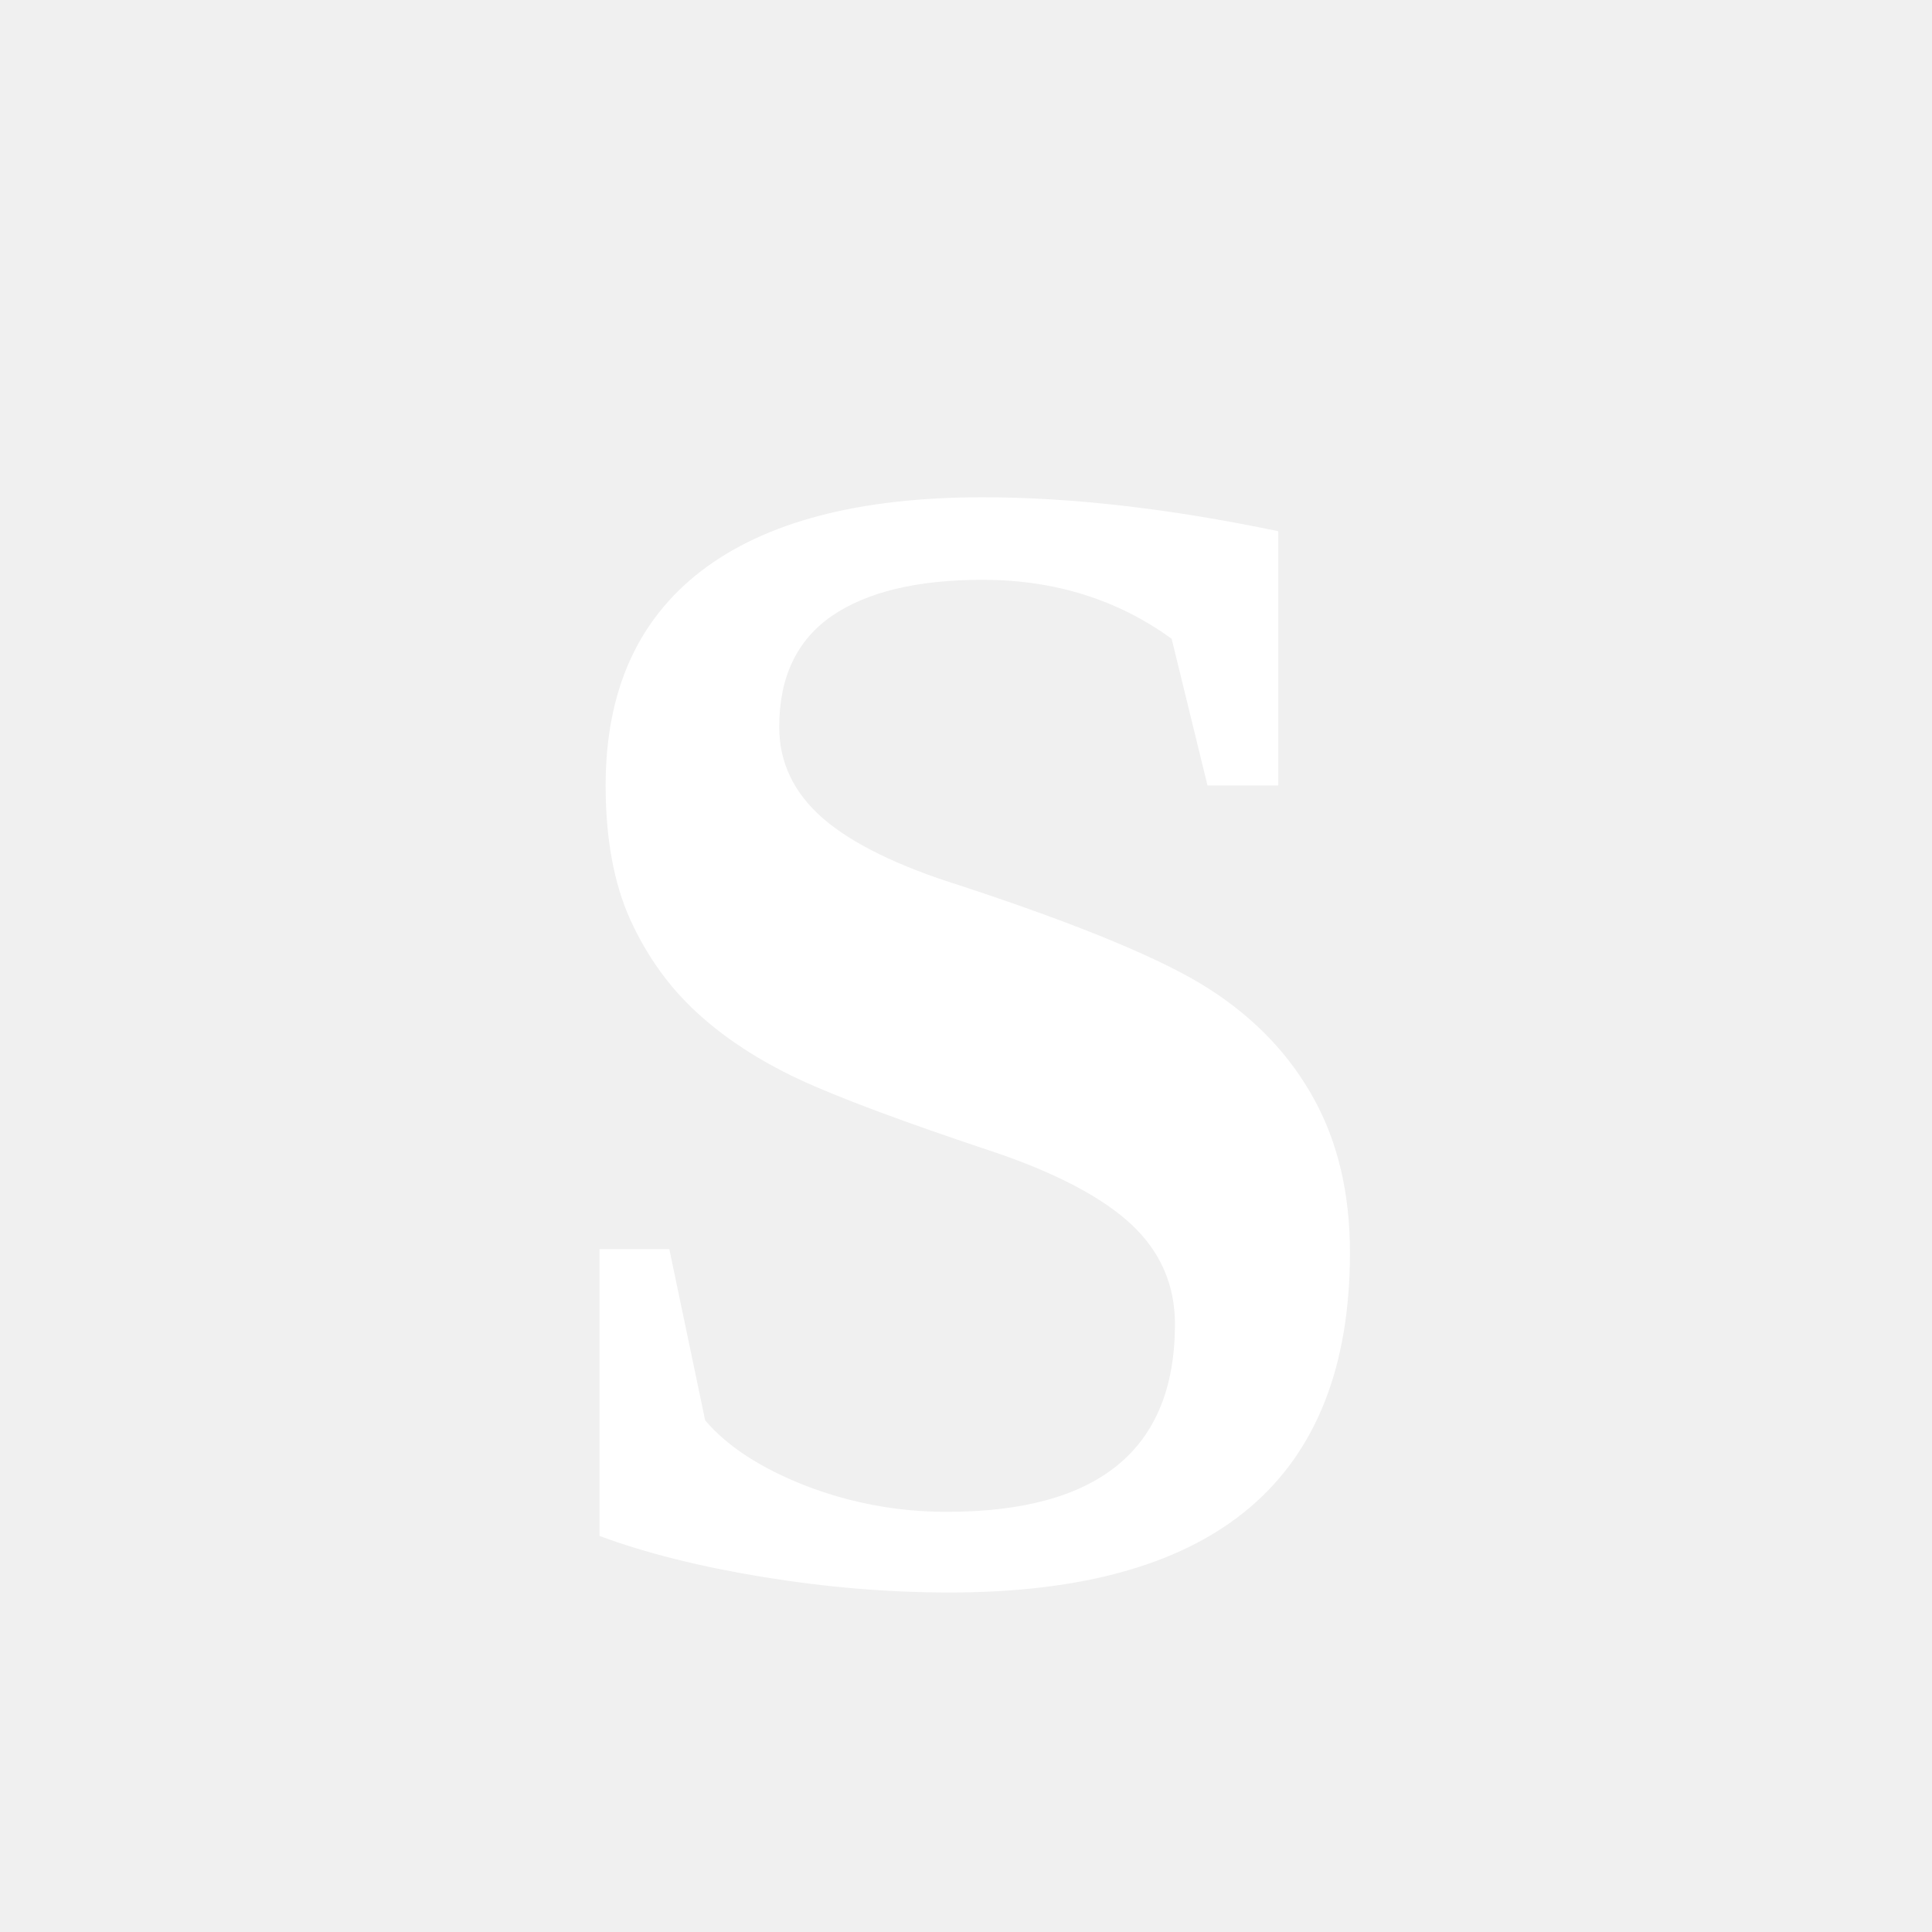
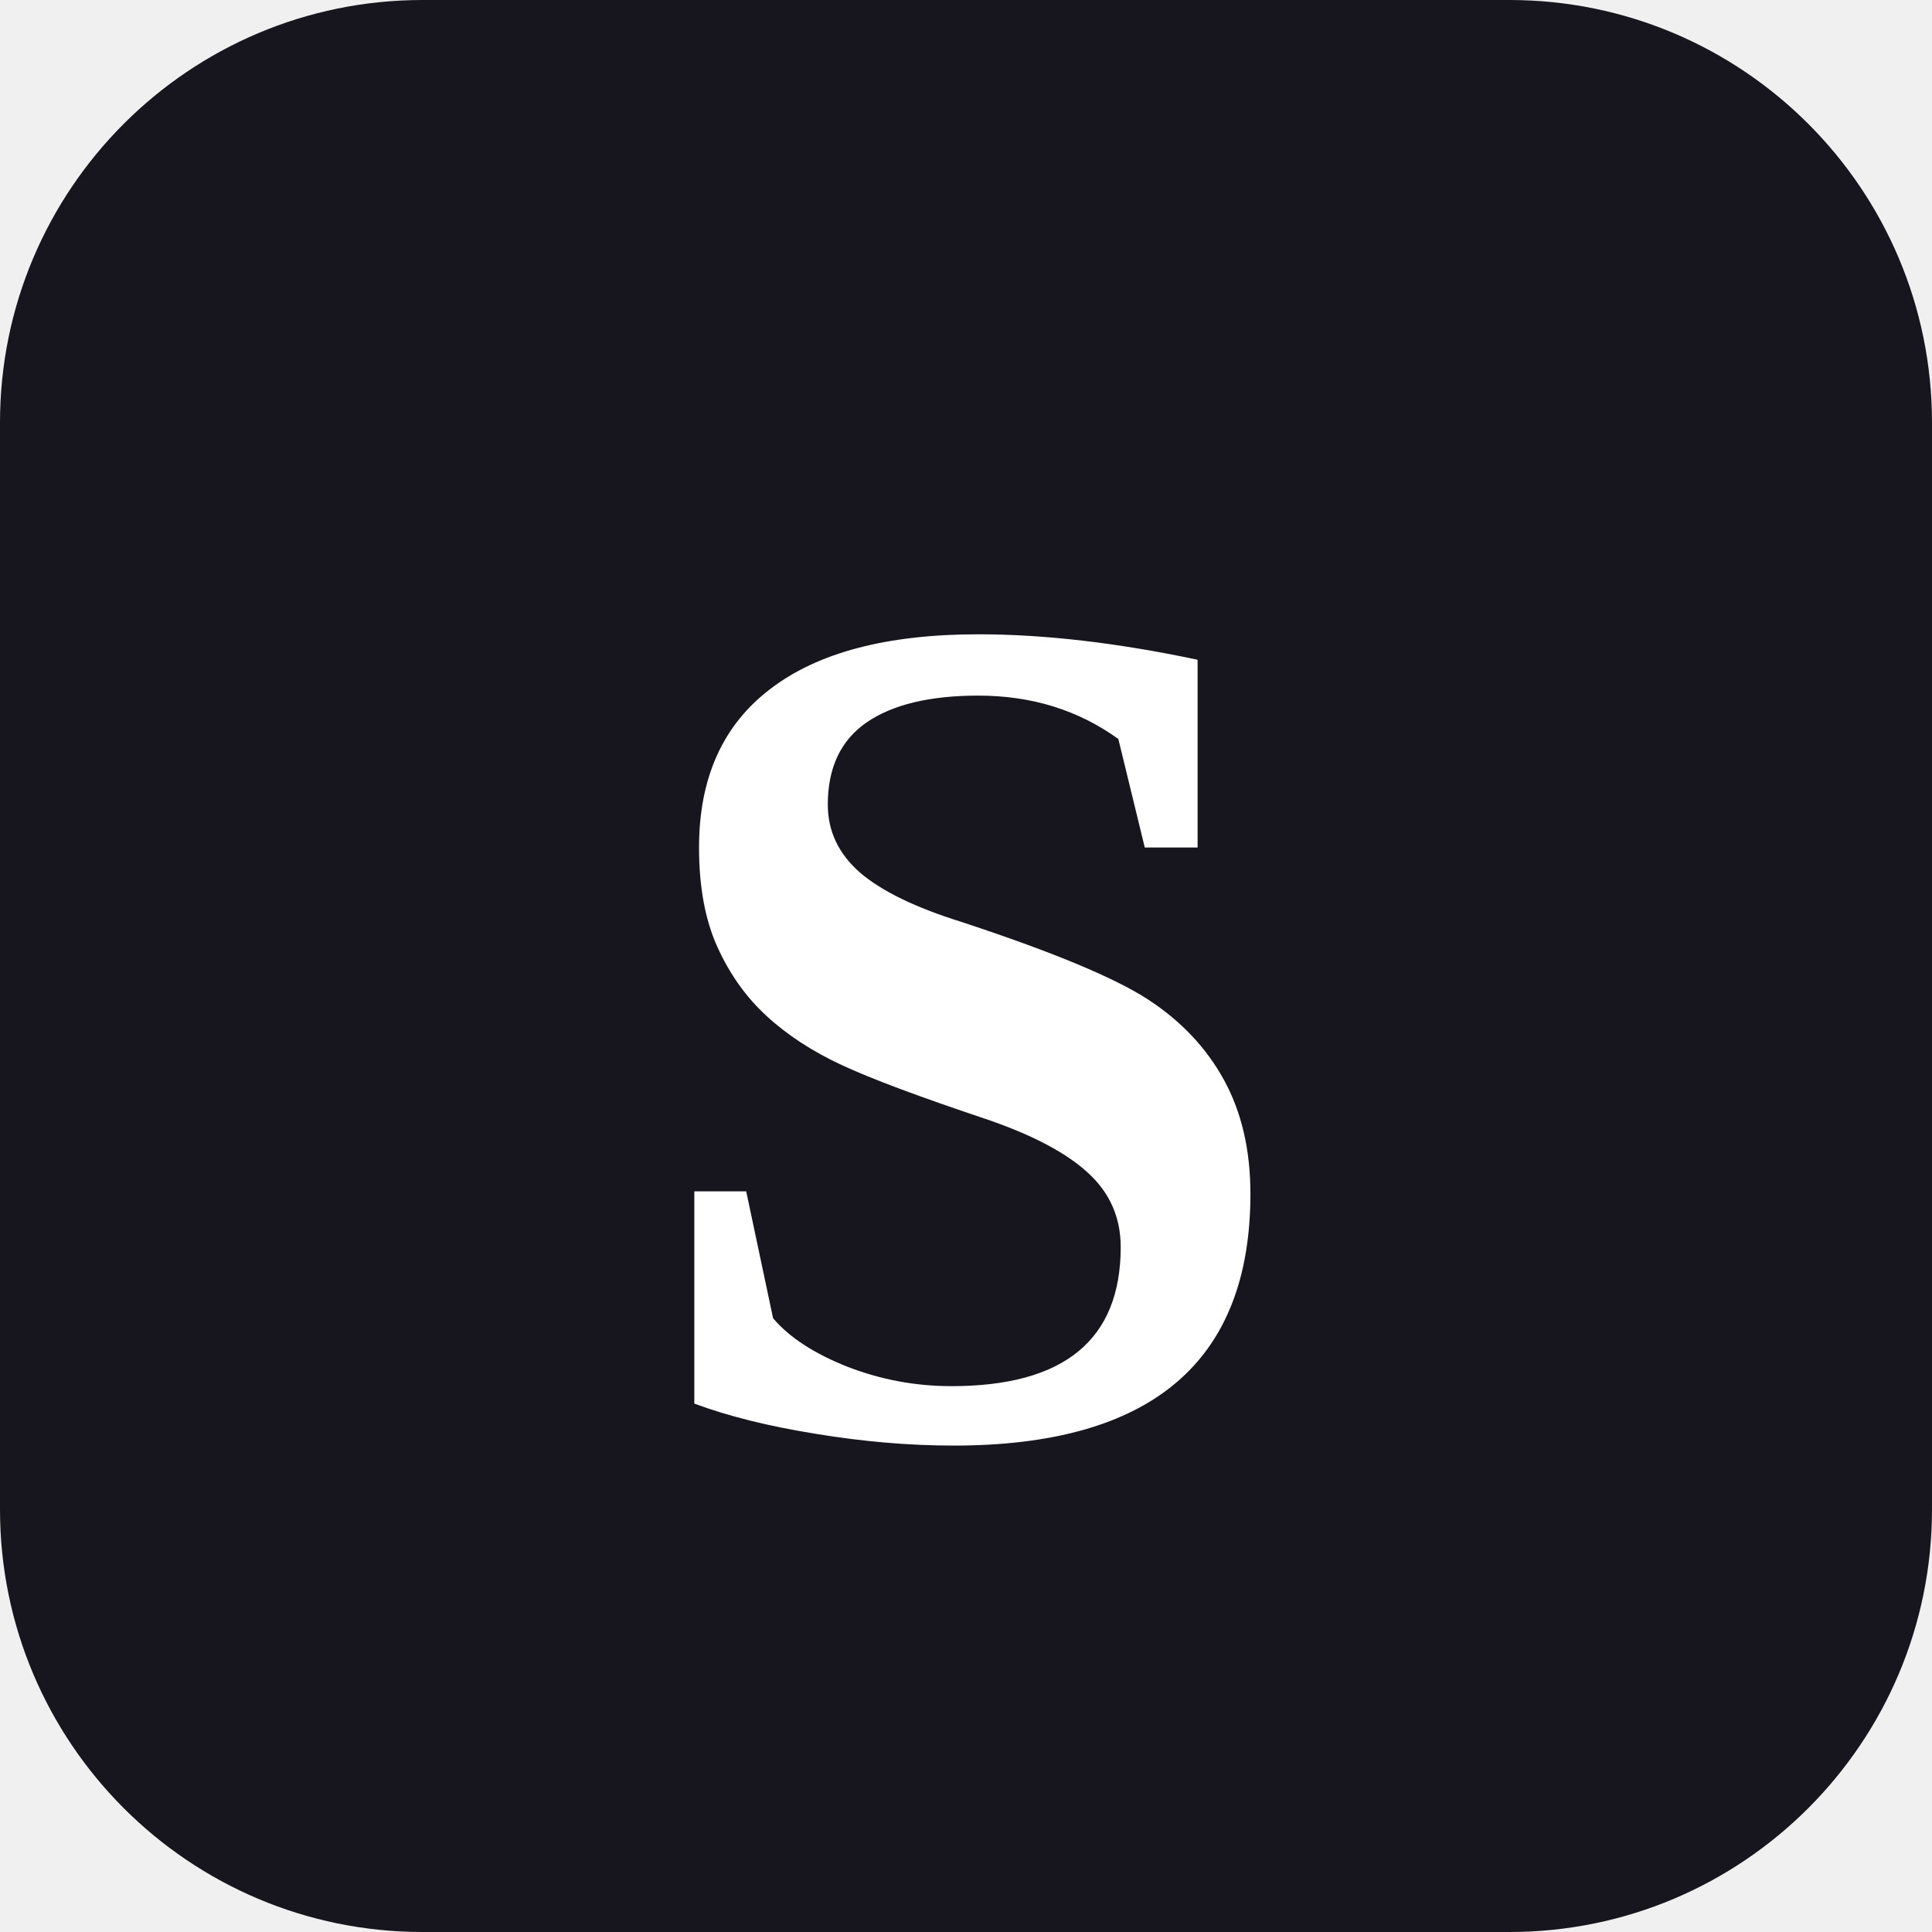
<svg xmlns="http://www.w3.org/2000/svg" viewBox="0 0 64 64">
-   <text x="32" y="34" text-anchor="middle" dominant-baseline="central" font-family="Georgia, 'Times New Roman', 'MB PH One', serif" font-size="54" font-weight="600" fill="#ffffff">S</text>
+   <rect width="64" height="64" rx="14" fill="#17151d" />
+   <text x="32" y="34" text-anchor="middle" dominant-baseline="central" font-family="Georgia, 'Times New Roman', 'MB PH One', serif" font-size="40" font-weight="600" fill="#ffffff">S</text>
</svg>
